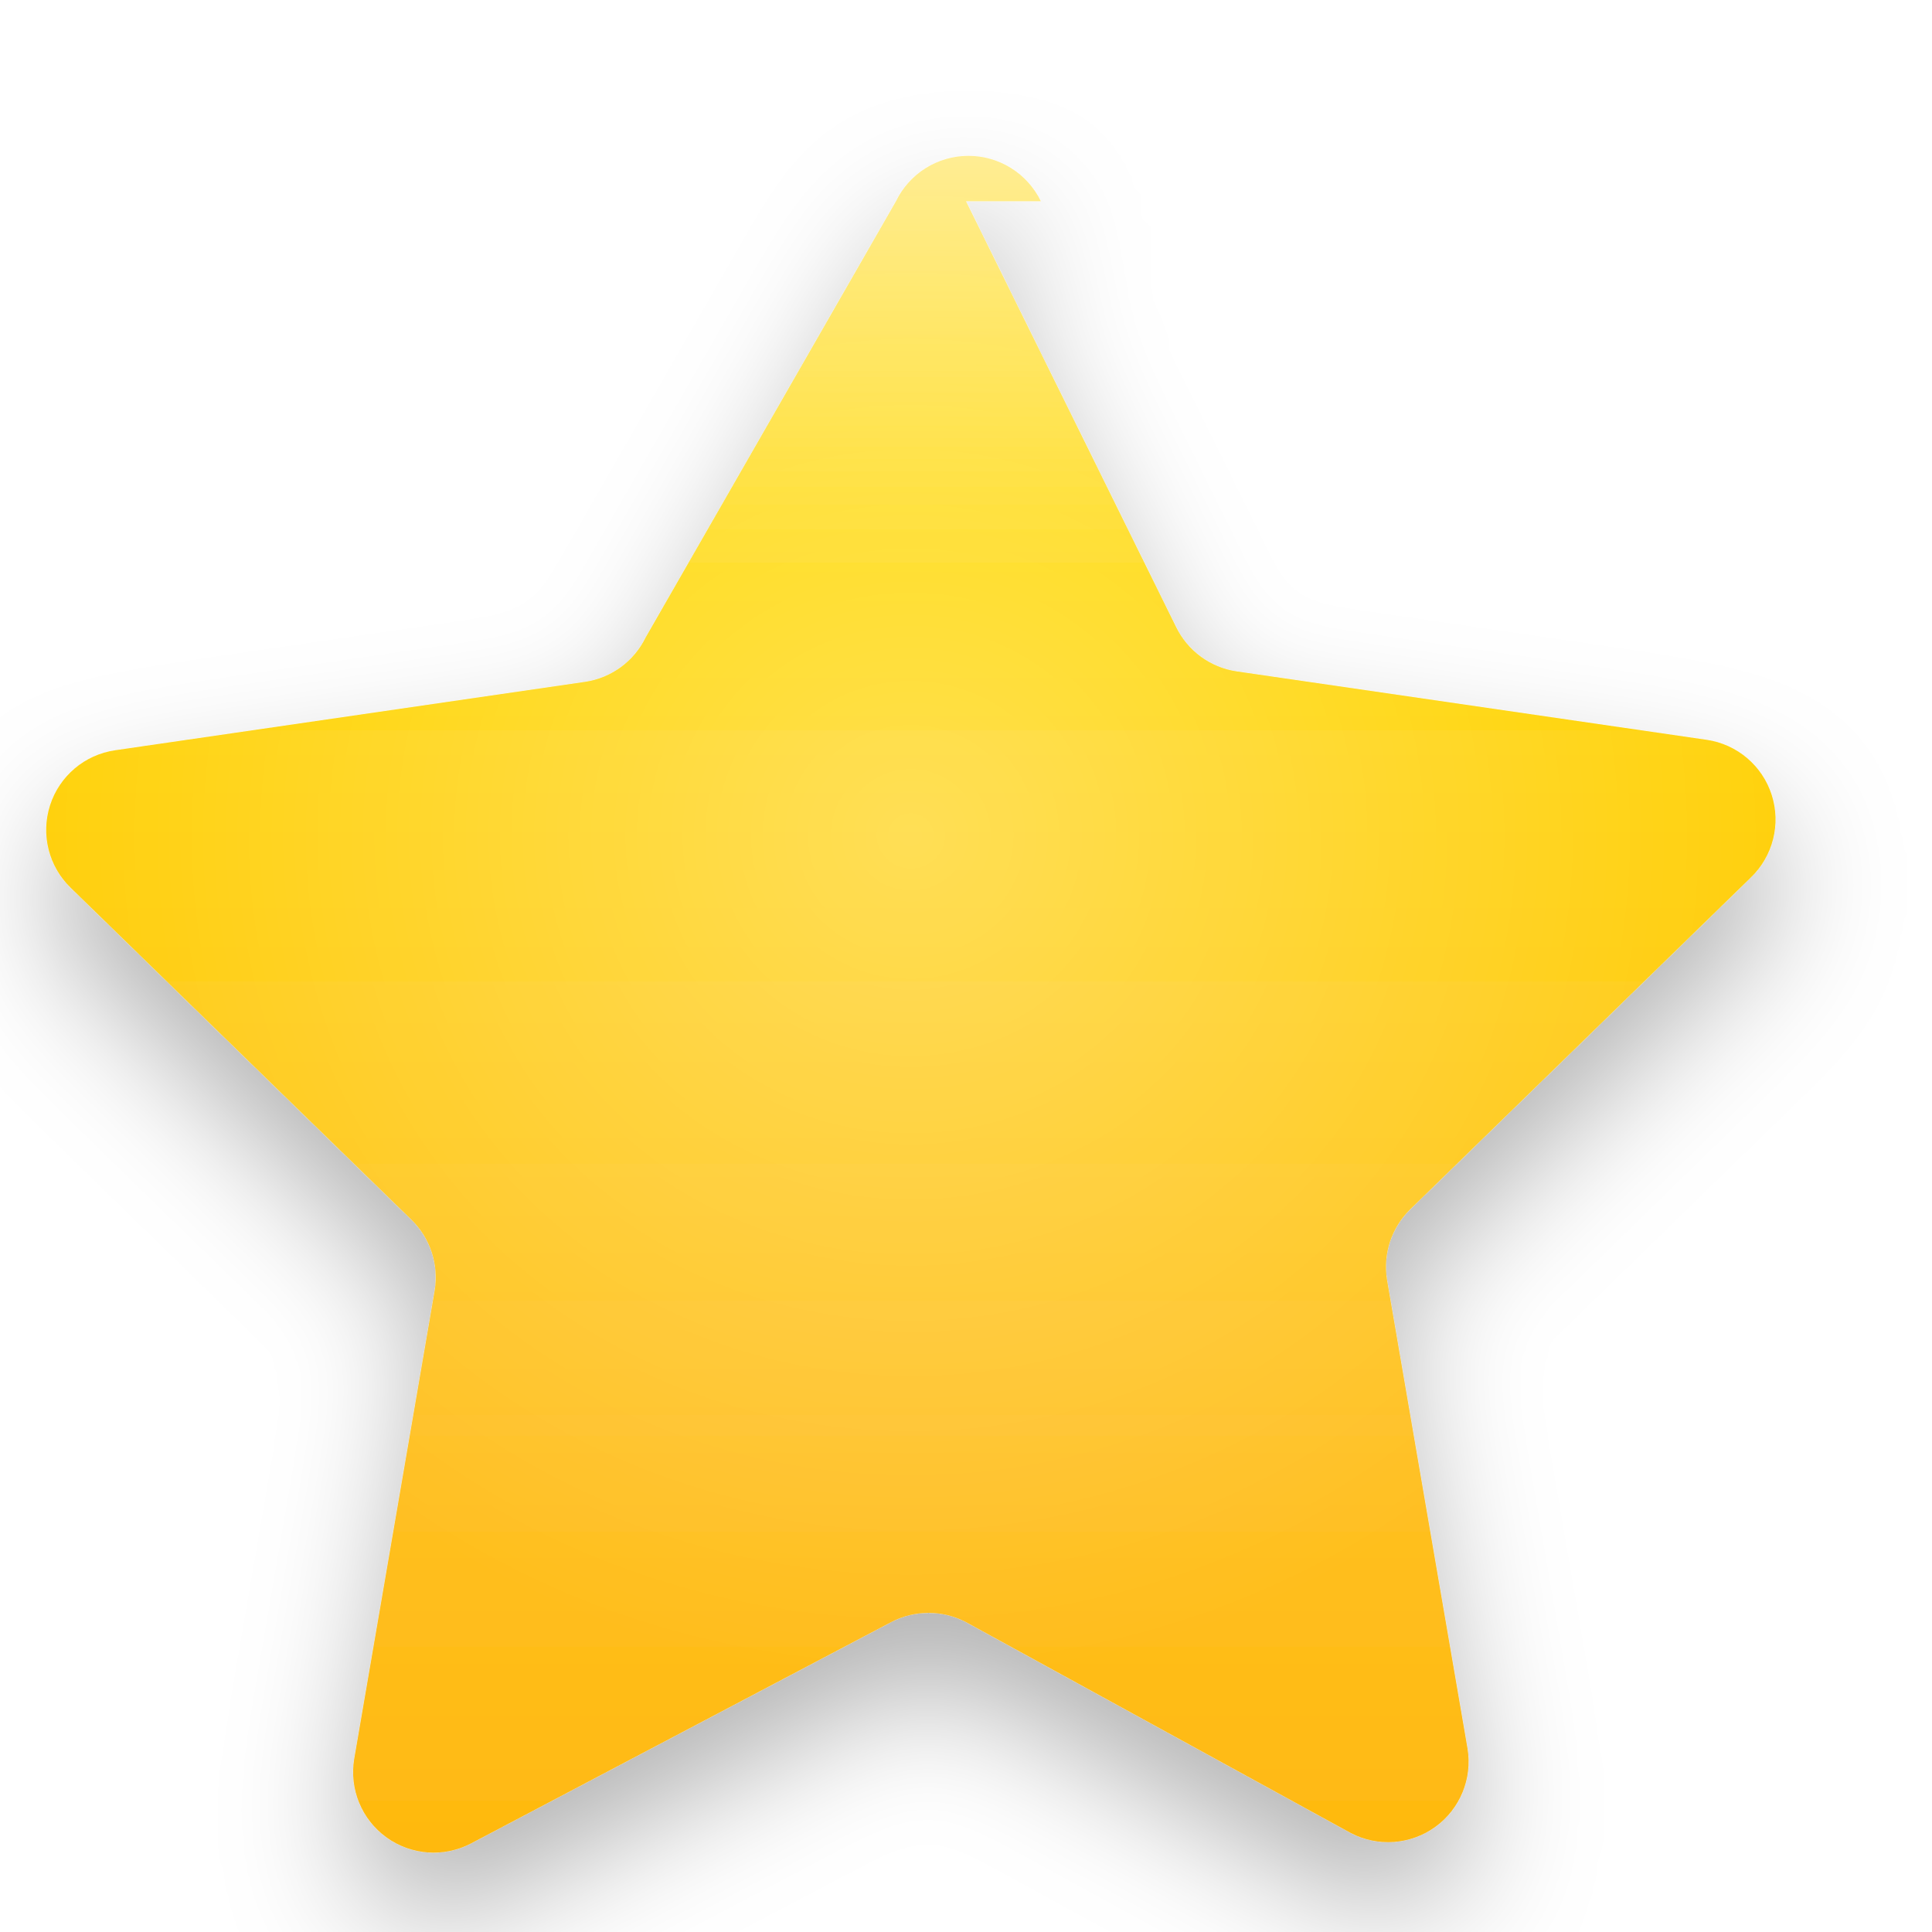
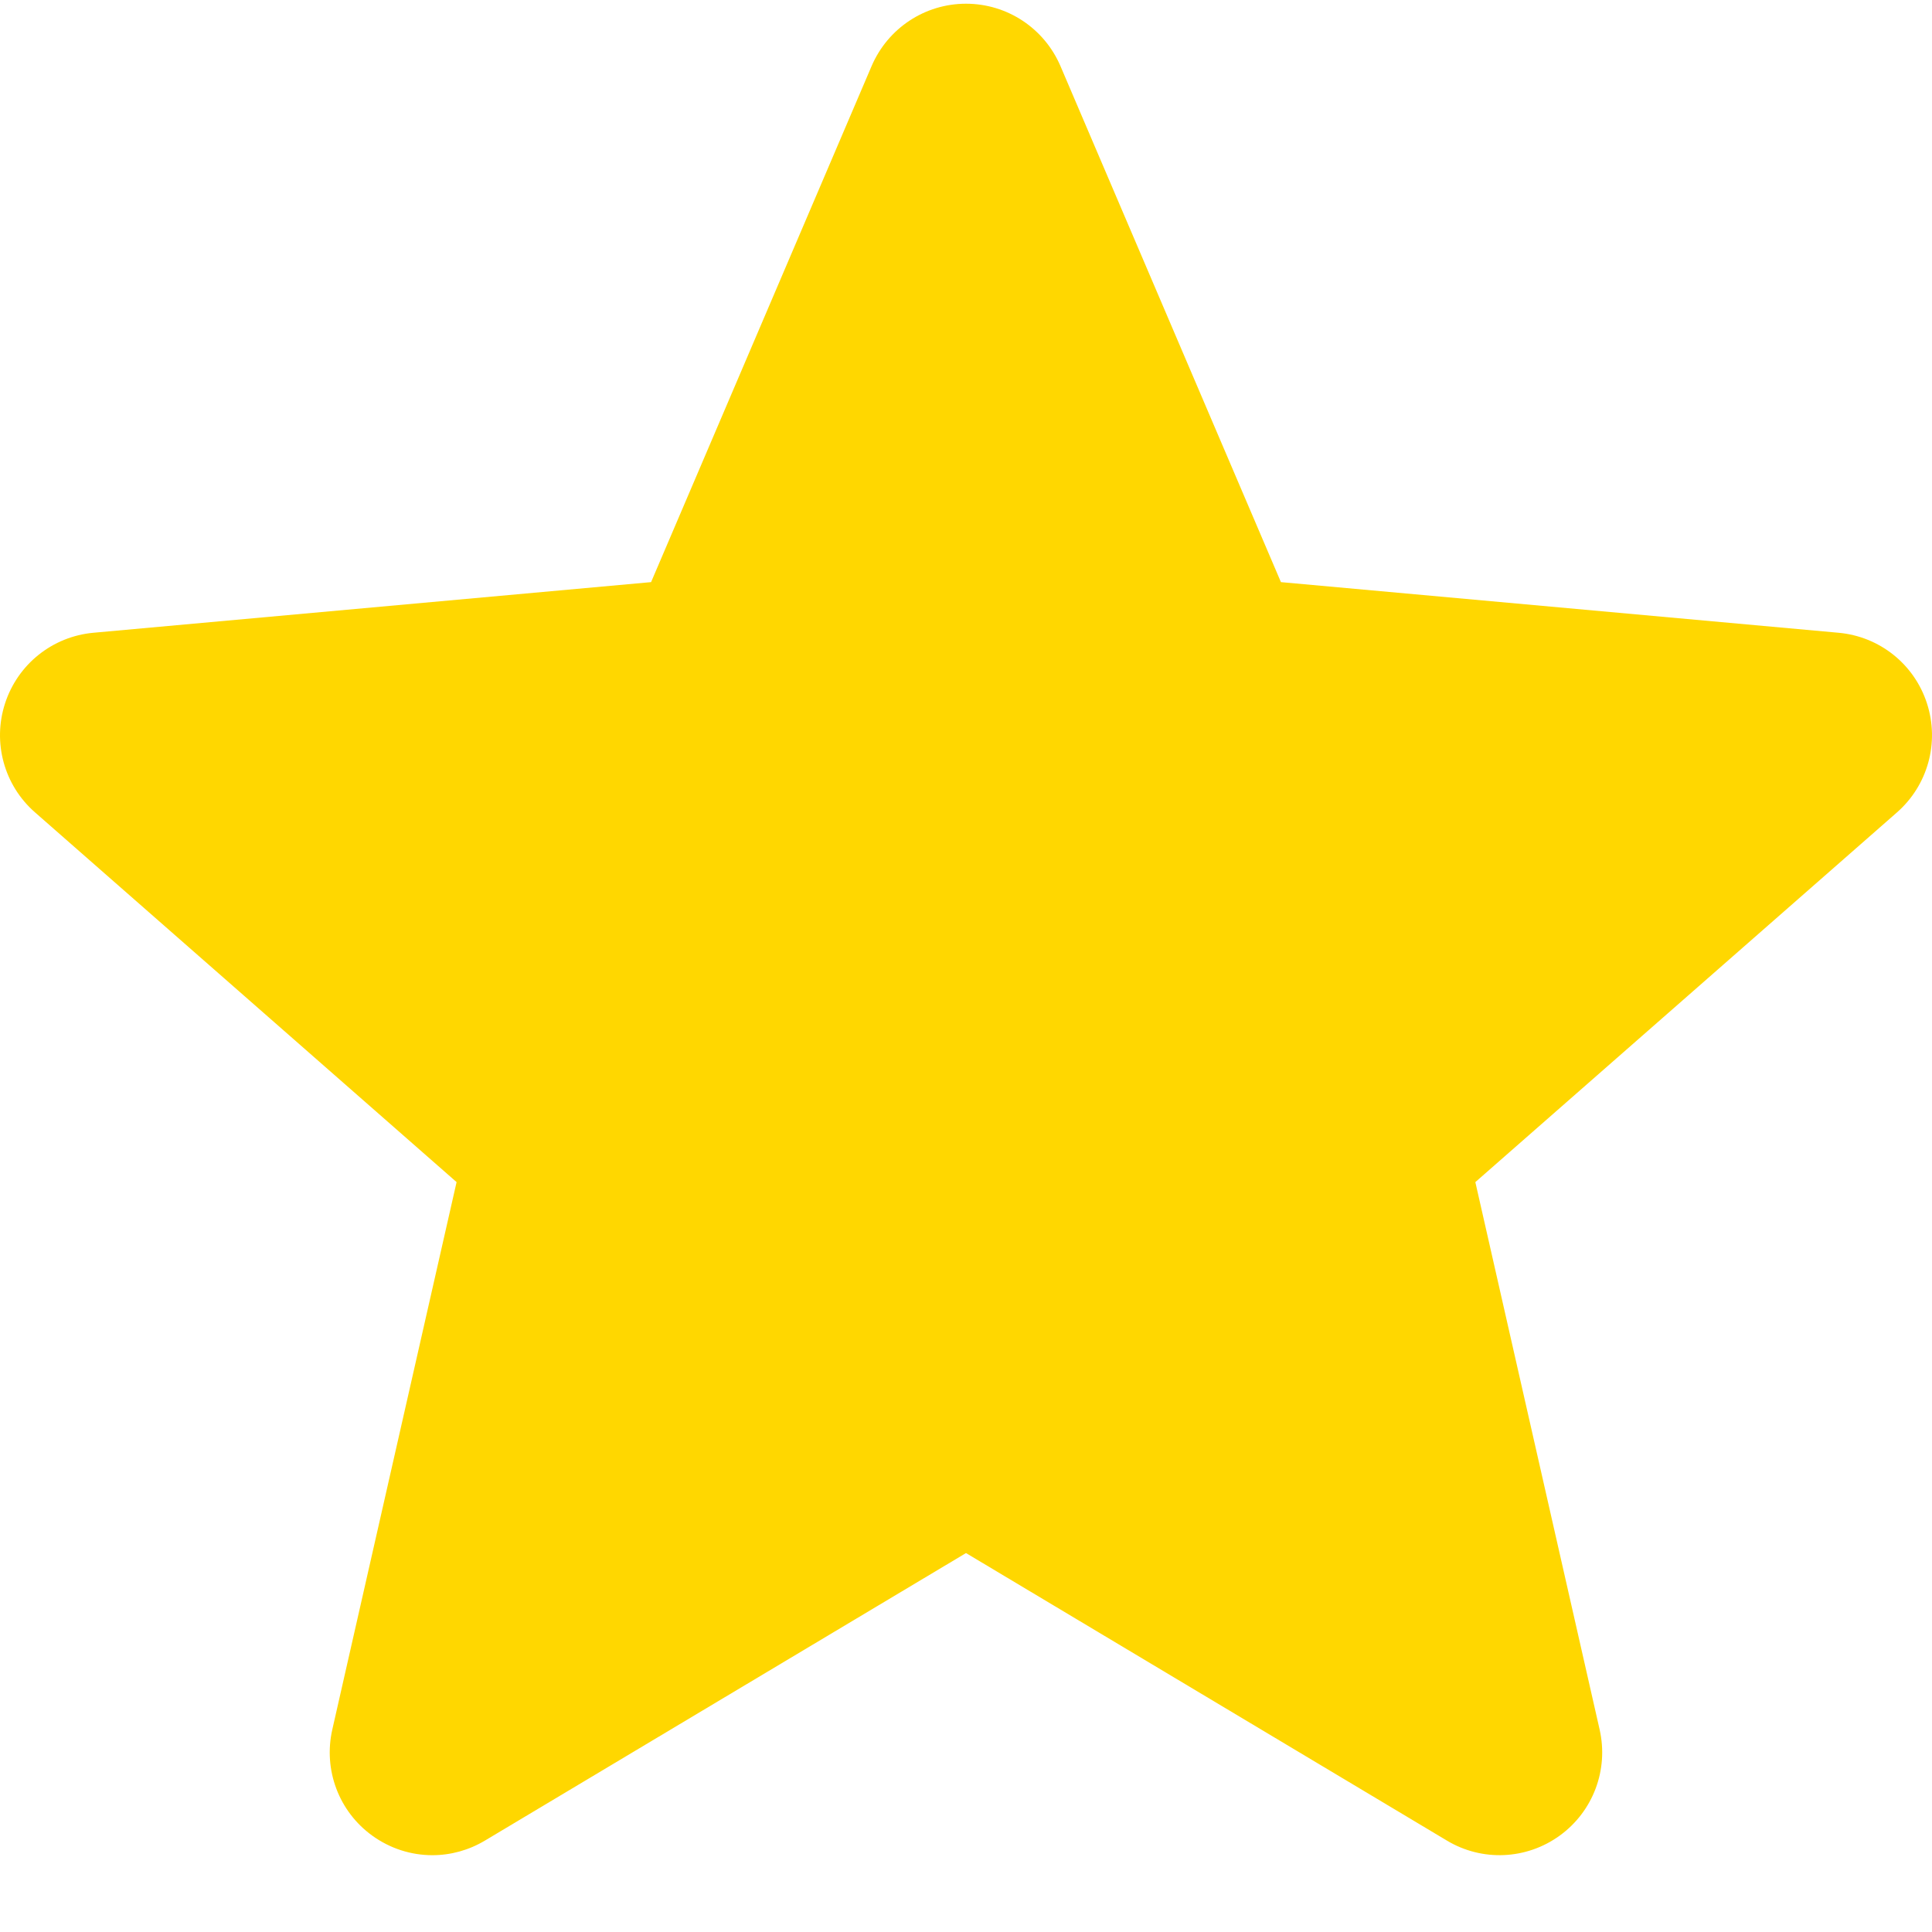
- <svg xmlns="http://www.w3.org/2000/svg" viewBox="0 0 24 24">
-   <defs>
-     <linearGradient id="goldGradient" x1="0%" y1="0%" x2="0%" y2="100%">
-       <stop offset="0%" style="stop-color:#FFEC8B;stop-opacity:1" />
-       <stop offset="25%" style="stop-color:#FFD700;stop-opacity:1" />
-       <stop offset="75%" style="stop-color:#FFC125;stop-opacity:1" />
-       <stop offset="100%" style="stop-color:#FFB90F;stop-opacity:1" />
-     </linearGradient>
-     <radialGradient id="innerHighlight" cx="50%" cy="40%">
-       <stop offset="0%" style="stop-color:#FFFFFF;stop-opacity:0.3" />
-       <stop offset="100%" style="stop-color:#FFFFFF;stop-opacity:0" />
-     </radialGradient>
-     <filter id="shadow" x="-50%" y="-50%" width="200%" height="200%">
-       <feDropShadow dx="0" dy="0.8" stdDeviation="0.8" flood-opacity="0.3" />
-     </filter>
-   </defs>
-   <path d="M12 2.5l2.61 5.29a1 1 0 0 0 .75.55l5.84.85a1 1 0 0 1 .55 1.71l-4.23 4.12a1 1 0 0 0-.29.88l1 5.82a1 1 0 0 1-1.45 1.05L12 20.15a1 1 0 0 0-.93 0l-5.22 2.75a1 1 0 0 1-1.45-1.05l1-5.82a1 1 0 0 0-.29-.88l-4.23-4.12a1 1 0 0 1 .55-1.71l5.84-.85a1 1 0 0 0 .75-.55L11.13 2.5a1 1 0 0 1 1.8 0z" fill="url(#goldGradient)" filter="url(#shadow)" />
-   <path d="M12 2.5l2.61 5.29a1 1 0 0 0 .75.55l5.84.85a1 1 0 0 1 .55 1.71l-4.23 4.12a1 1 0 0 0-.29.88l1 5.82a1 1 0 0 1-1.45 1.05L12 20.15a1 1 0 0 0-.93 0l-5.22 2.75a1 1 0 0 1-1.45-1.05l1-5.82a1 1 0 0 0-.29-.88l-4.23-4.12a1 1 0 0 1 .55-1.71l5.84-.85a1 1 0 0 0 .75-.55L11.13 2.5a1 1 0 0 1 1.8 0z" fill="url(#innerHighlight)" />
+ <svg xmlns="http://www.w3.org/2000/svg" version="1.1" width="512" height="512" x="0" y="0" viewBox="0 0 511.987 511" style="enable-background:new 0 0 512 512" xml:space="preserve" class="">
+   <g>
+     <path d="m510.652 185.902c-3.352-10.367-12.547-17.73-23.426-18.711l-147.773-13.418-58.434-136.77c-4.309-10.023-14.121-16.512-25.023-16.512s-20.715 6.488-25.023 16.535l-58.434 136.746-147.797 13.418c-10.859 1.004-20.031 8.344-23.402 18.711-3.371 10.367-.258 21.738 7.957 28.906l111.699 97.961-32.938 145.09c-2.41 10.668 1.73 21.695 10.582 28.094 4.758 3.438 10.324 5.188 15.938 5.188 4.84 0 9.641-1.305 13.949-3.883l127.469-76.184 127.422 76.184c9.324 5.609 21.078 5.098 29.91-1.305 8.855-6.418 12.992-17.449 10.582-28.094l-32.938-145.09 111.699-97.941c8.215-7.188 11.352-18.539 7.98-28.926zm0 0" fill="#ffd700" data-original="#ffc107" class="" />
+   </g>
</svg>
